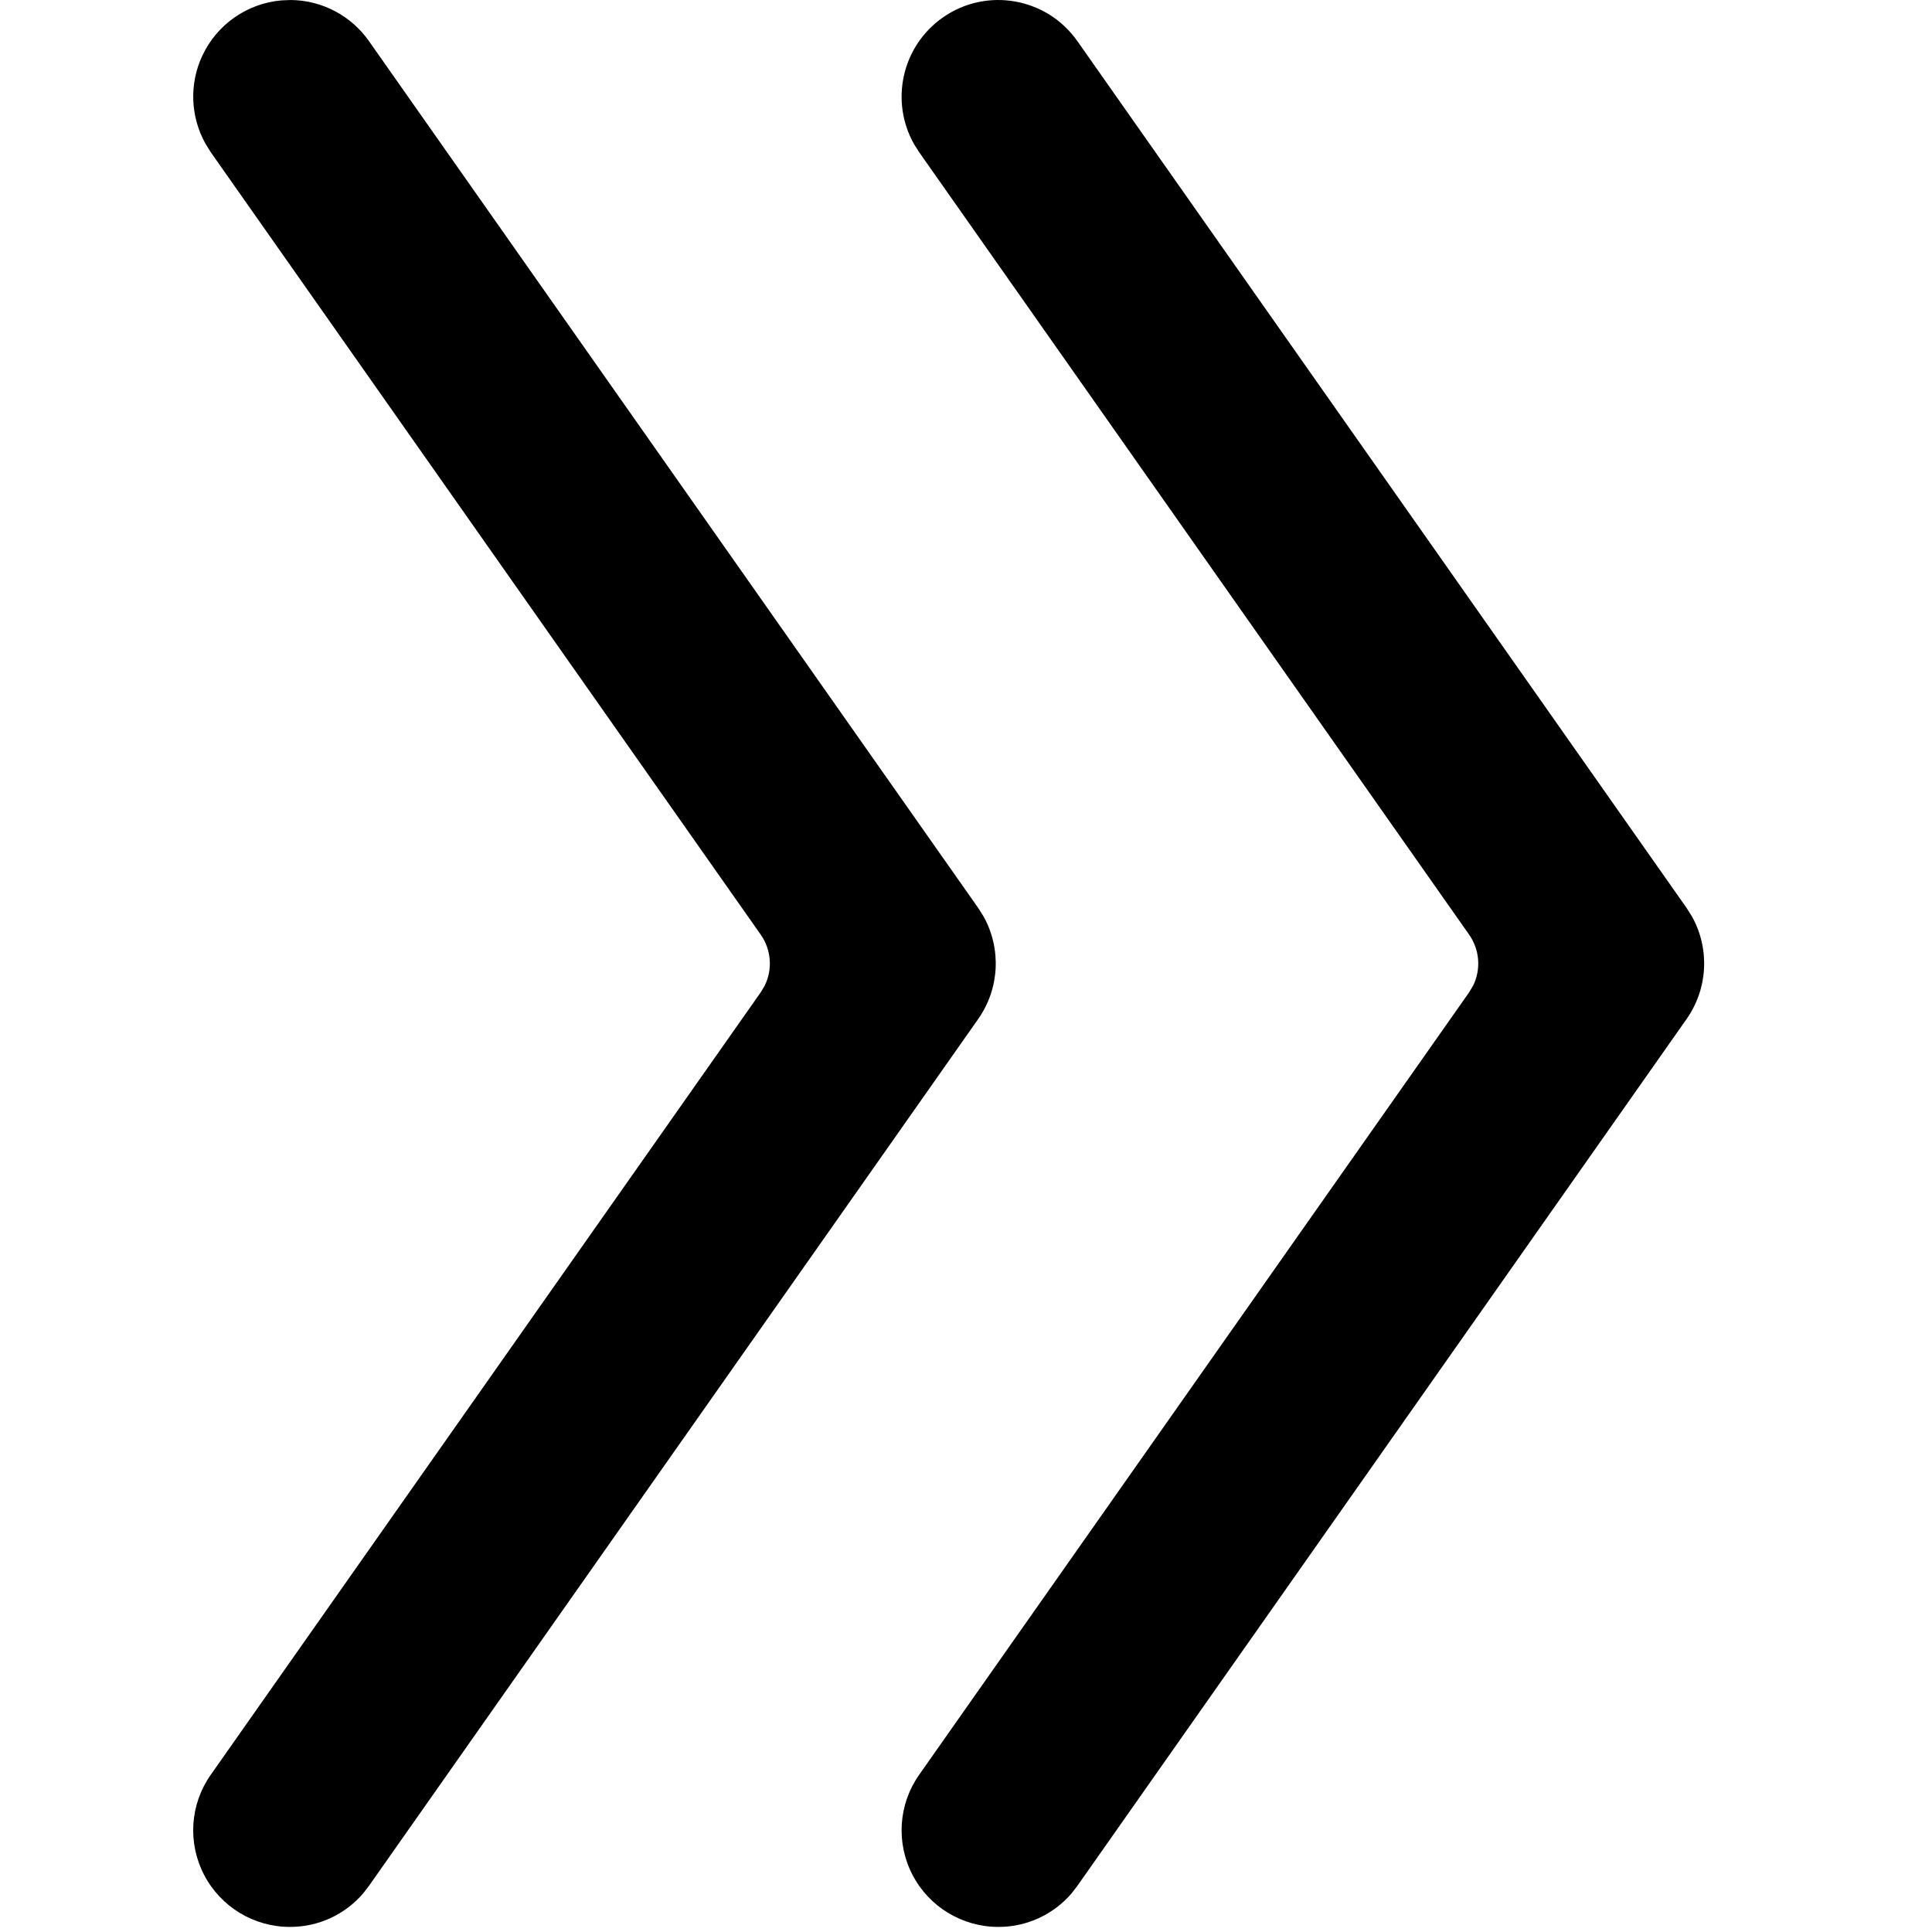
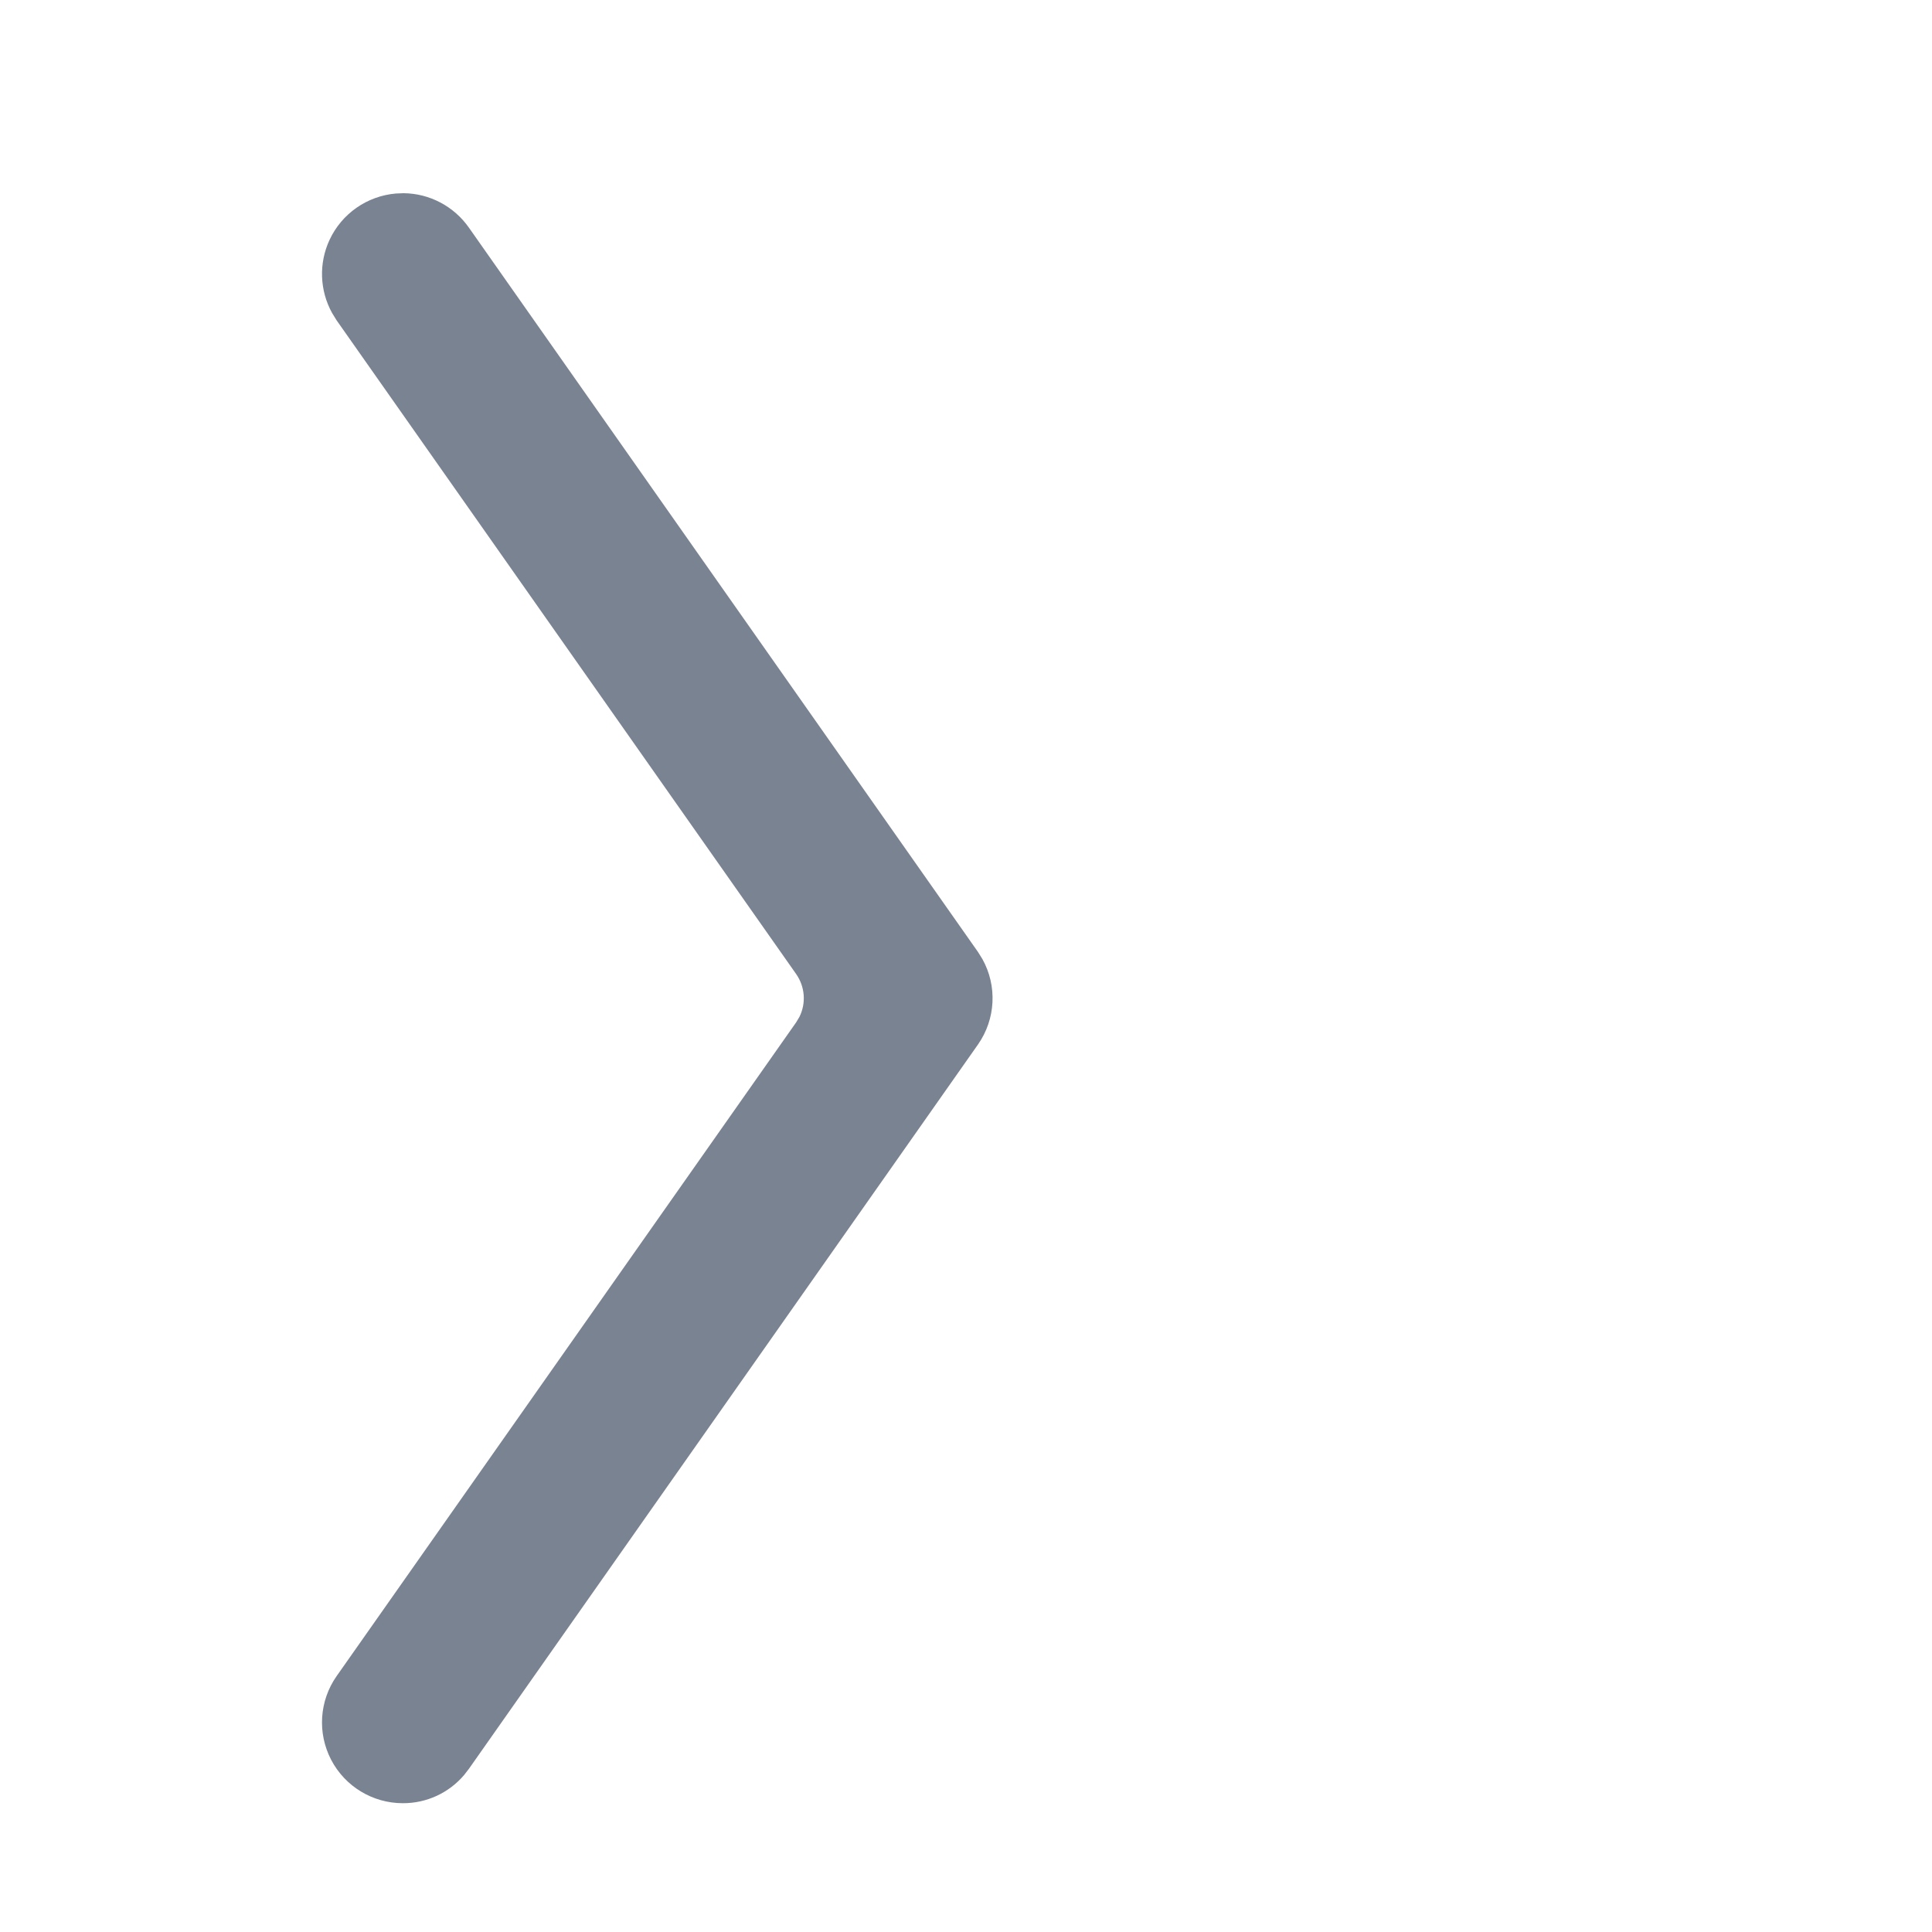
- <svg xmlns="http://www.w3.org/2000/svg" width="30" height="30" viewbox="0 0 30 30" code="81128" transform="">
-   <path d="M26.191 14.101L16.731 0.641C16.256-0.038 15.32-0.204 14.641 0.271 14.002 0.718 13.817 1.573 14.194 2.239L14.271 2.361 22.811 14.511C22.978 14.747 22.999 15.053 22.874 15.306L22.811 15.411 14.271 27.561C13.95 28.019 13.911 28.618 14.17 29.114 14.428 29.61 14.942 29.921 15.501 29.921 15.942 29.923 16.359 29.729 16.642 29.397L16.731 29.281 26.191 15.821C26.522 15.348 26.55 14.731 26.274 14.233L26.191 14.101 16.731 0.641 26.191 14.101ZM4.516 0L4.371 0.006C3.837 0.052 3.368 0.38 3.141 0.866 2.937 1.303 2.957 1.808 3.187 2.225L3.271 2.361 11.811 14.511C11.978 14.747 11.999 15.053 11.874 15.306L11.811 15.411 3.271 27.561C2.95 28.019 2.911 28.618 3.17 29.114 3.428 29.61 3.942 29.921 4.501 29.921 4.942 29.923 5.359 29.729 5.642 29.397L5.731 29.281 15.191 15.821C15.522 15.348 15.55 14.731 15.274 14.233L15.191 14.101 5.731 0.641C5.452 0.241 4.998 0.005 4.516 0Z" />
+ <svg xmlns="http://www.w3.org/2000/svg" width="30" height="30" viewBox="0 0 30 30">
+   <g fill="none" fill-rule="evenodd" class="angle-double-right">
+     <path fill="#7A8391" fill-rule="nonzero" d="M6.267,3 L6.146,3.005 C5.699,3.044 5.308,3.317 5.118,3.723 C4.947,4.089 4.964,4.511 5.156,4.859 L5.226,4.973 L12.362,15.124 C12.501,15.322 12.519,15.577 12.414,15.789 L12.362,15.876 L5.226,26.028 C4.958,26.411 4.926,26.911 5.142,27.326 C5.358,27.74 5.787,28 6.254,28 C6.623,28.002 6.971,27.84 7.207,27.562 L7.282,27.465 L15.186,16.219 C15.463,15.823 15.486,15.308 15.255,14.893 L15.186,14.782 L7.282,3.536 C7.048,3.202 6.669,3.004 6.267,3 Z" class="angle-double-right__shape" />
+   </g>
</svg>
